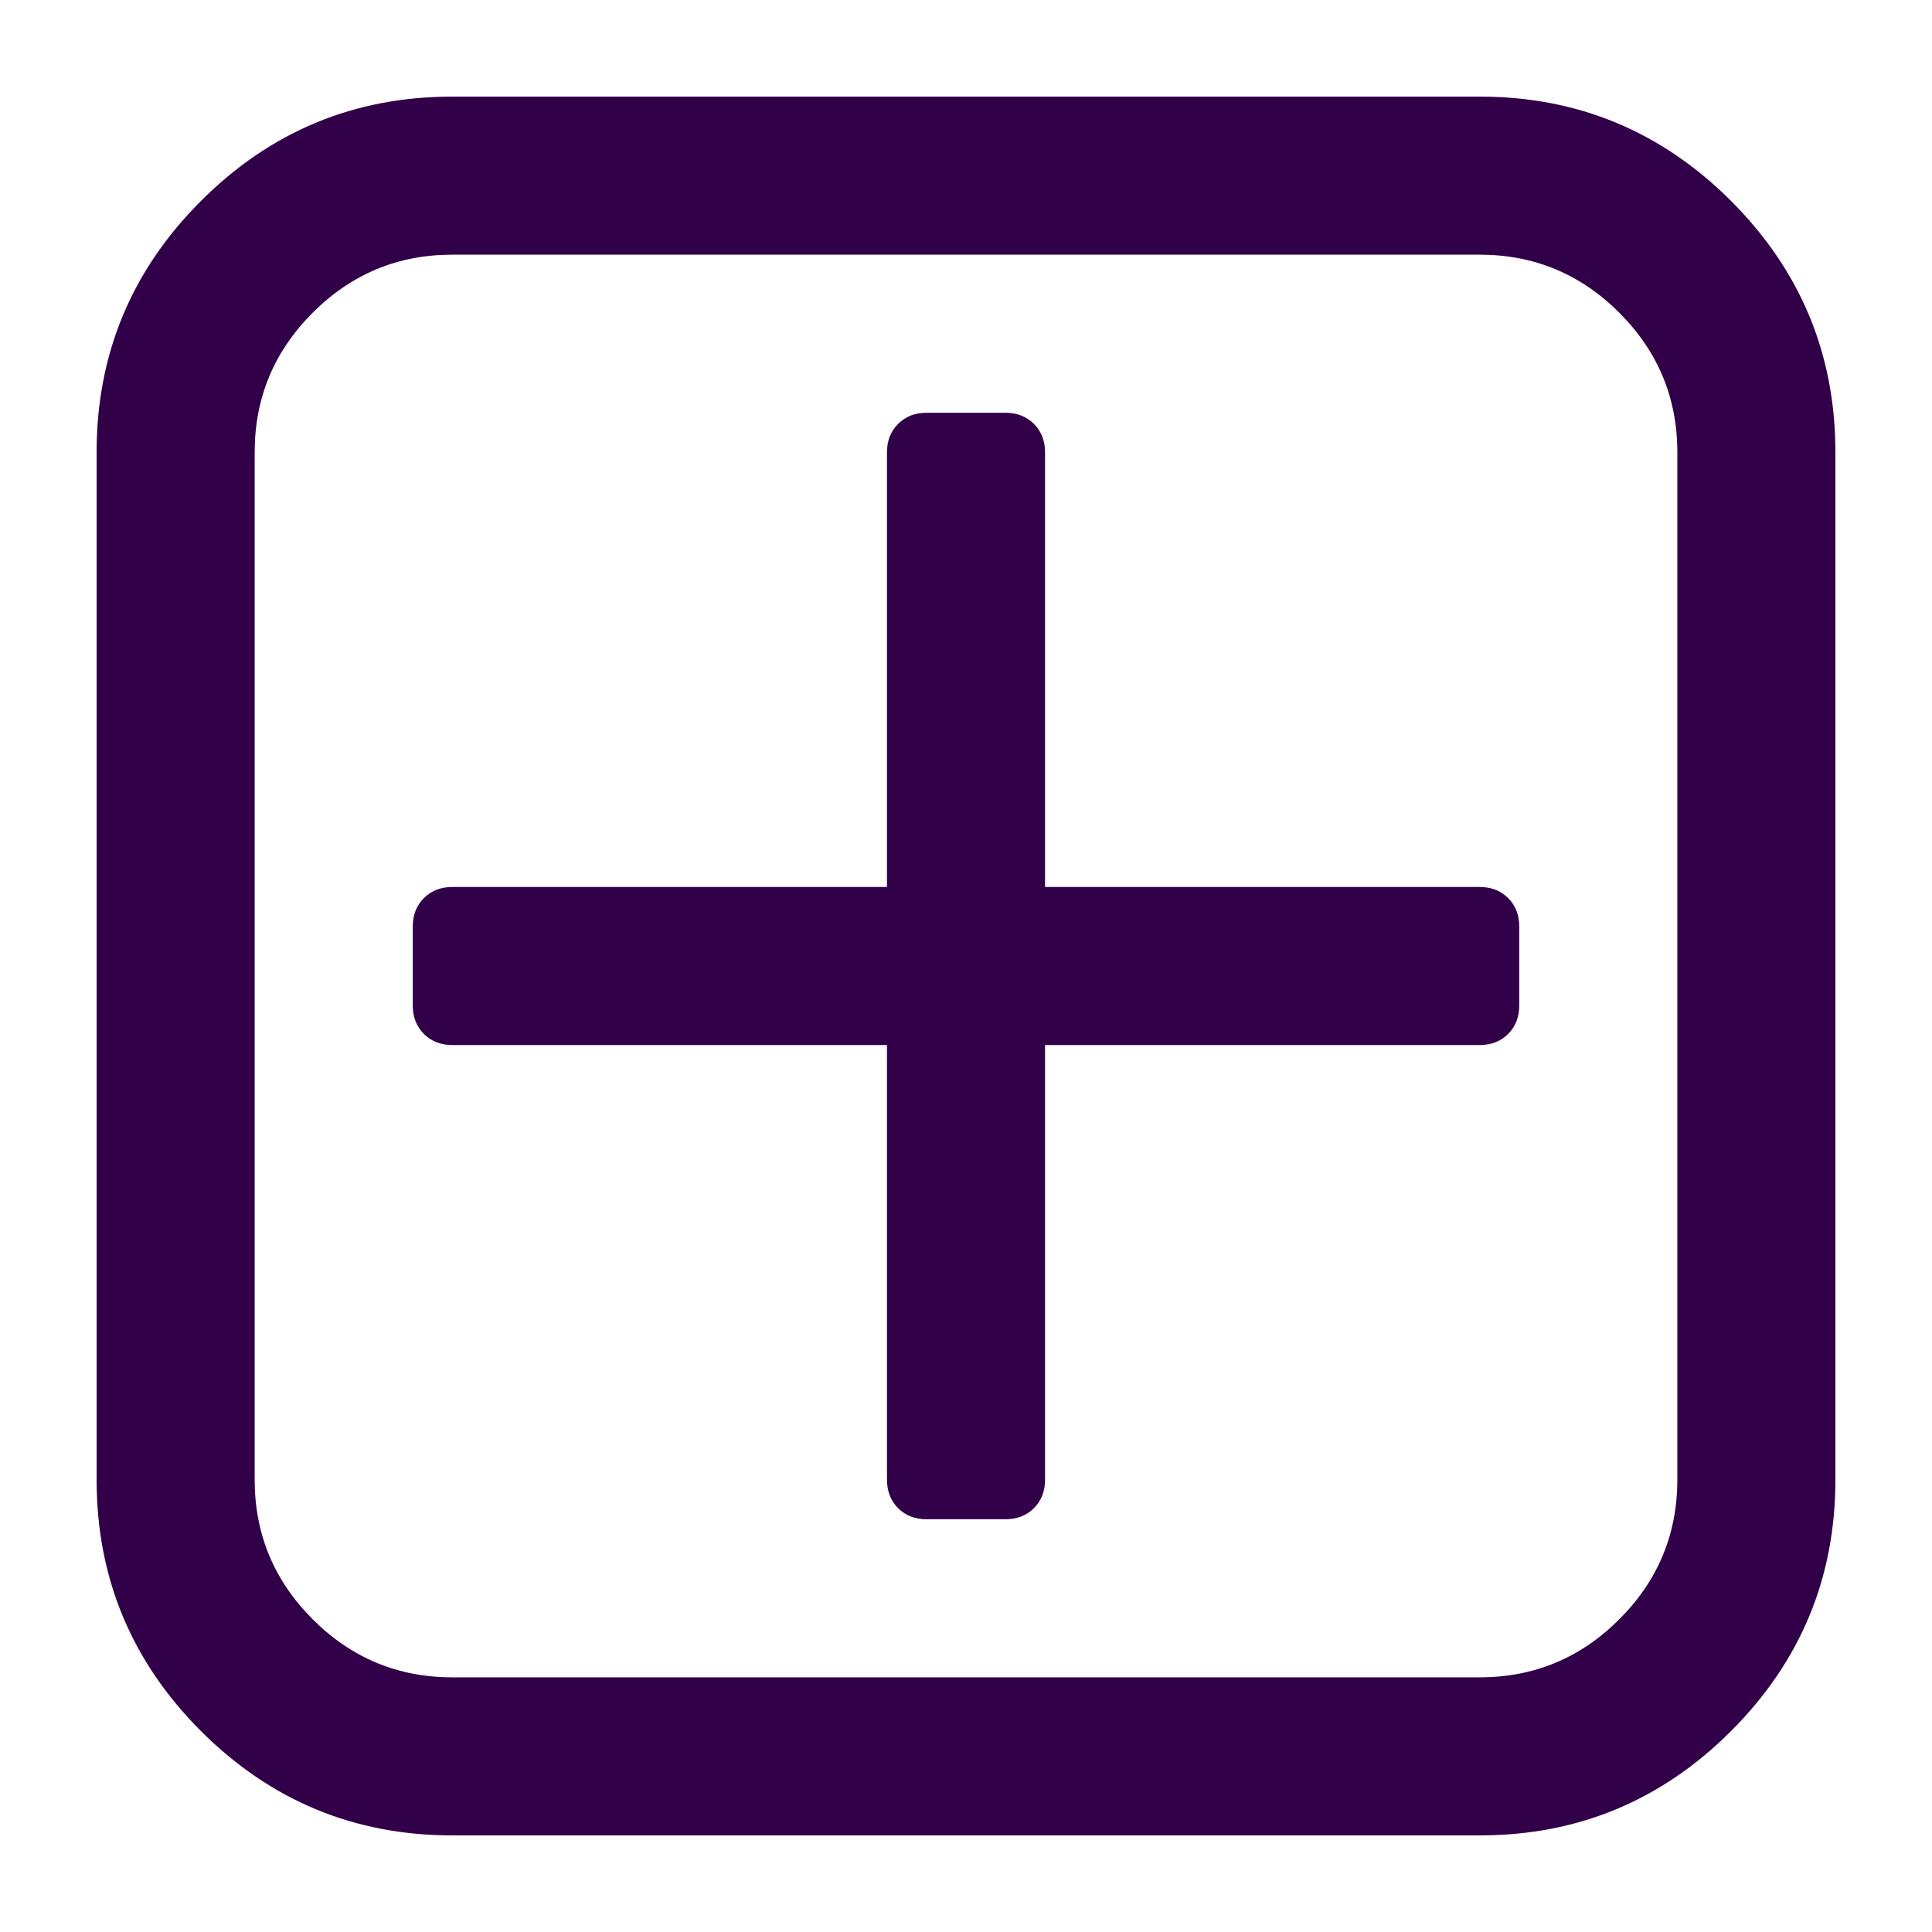
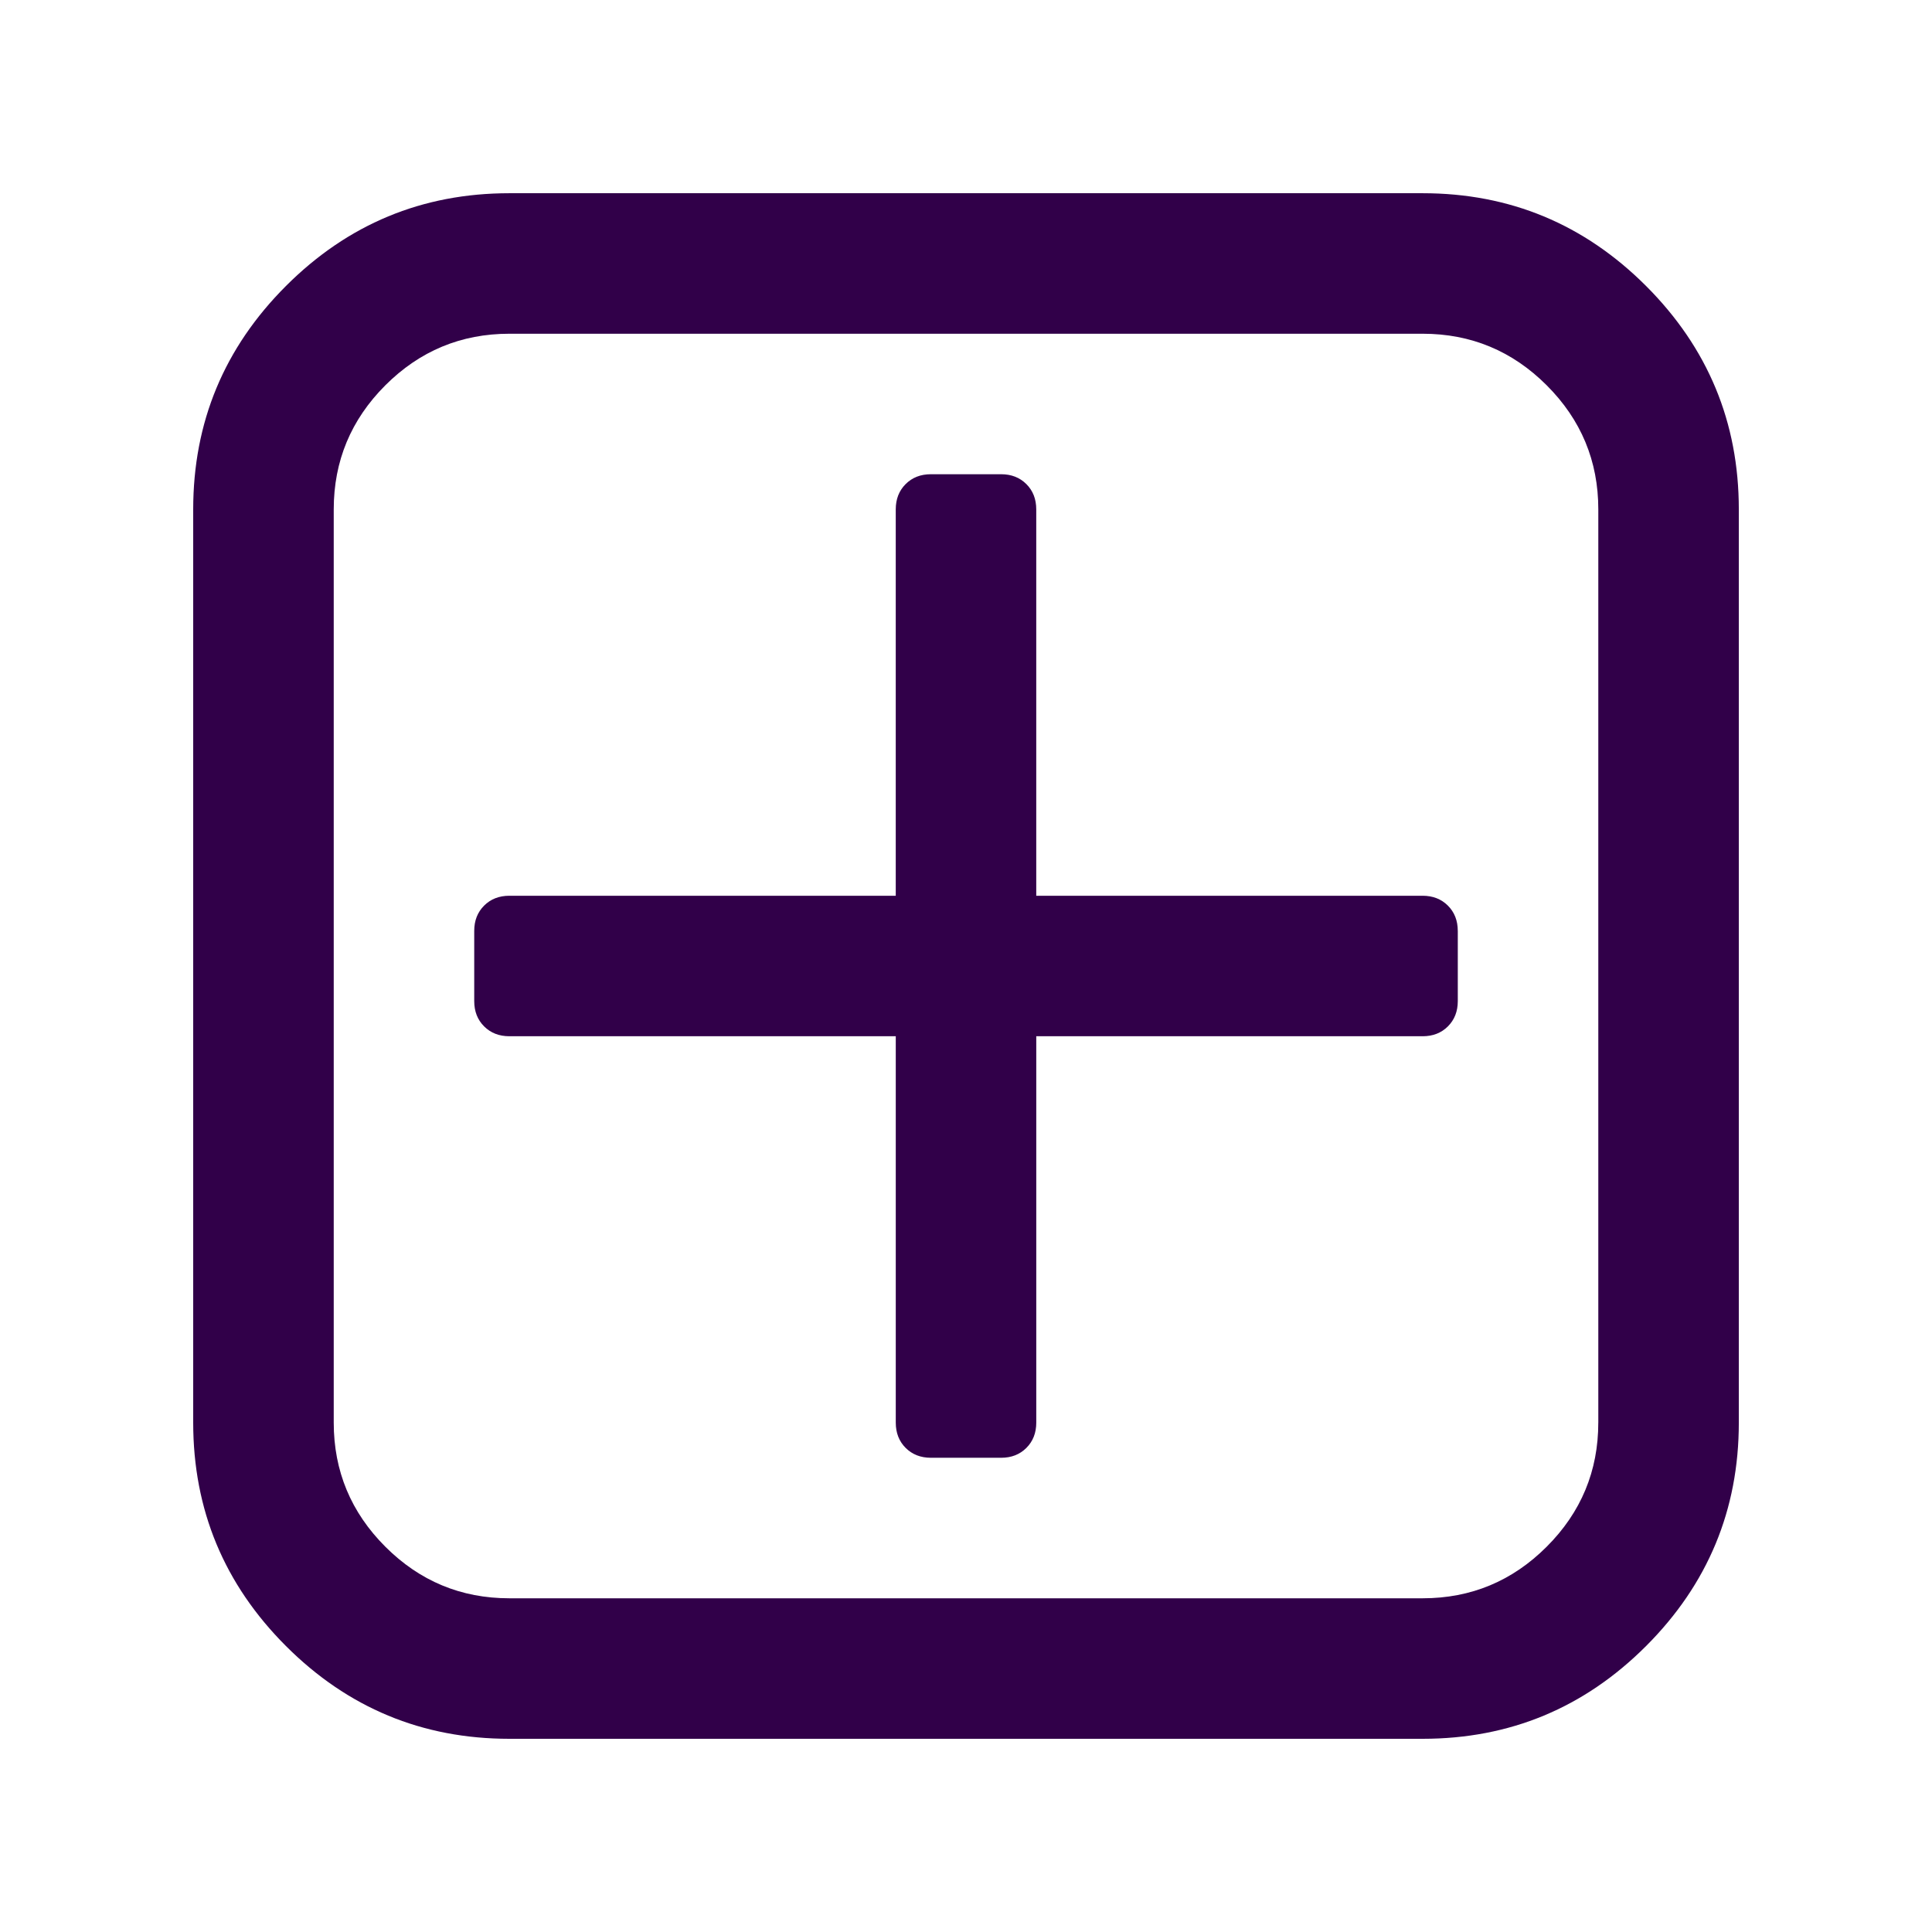
<svg xmlns="http://www.w3.org/2000/svg" version="1.0" width="100" height="100" id="svg2">
  <defs id="defs4" />
-   <path d="m 78.636,47.955 0,4.091 q 0,0.895 -0.575,1.47 -0.575,0.575 -1.47,0.575 l -22.5,0 0,22.5 q 0,0.895 -0.575,1.47 -0.575,0.575 -1.47,0.575 l -4.091,0 q -0.895,0 -1.47,-0.575 -0.575,-0.575 -0.575,-1.47 l 0,-22.5 -22.5,0 q -0.895,0 -1.47,-0.575 -0.575,-0.575 -0.575,-1.47 l 0,-4.091 q 0,-0.895 0.575,-1.47 0.575,-0.575 1.47,-0.575 l 22.5,0 0,-22.5 q 0,-0.895 0.575,-1.47 0.575,-0.575 1.47,-0.575 l 4.091,0 q 0.895,0 1.47,0.575 0.575,0.575 0.575,1.47 l 0,22.5 22.5,0 q 0.895,0 1.47,0.575 0.575,0.575 0.575,1.47 z m 8.182,28.636 0,-53.182 q 0,-4.219 -3.004,-7.223 -3.004,-3.004 -7.223,-3.004 l -53.182,0 q -4.219,0 -7.223,3.004 -3.004,3.004 -3.004,7.223 l 0,53.182 q 0,4.219 3.004,7.223 3.004,3.004 7.223,3.004 l 53.182,0 q 4.219,0 7.223,-3.004 3.004,-3.004 3.004,-7.223 z m 8.182,-53.182 0,53.182 q 0,7.607 -5.401,13.008 Q 84.197,95 76.591,95 L 23.409,95 Q 15.803,95 10.401,89.599 5,84.197 5,76.591 l 0,-53.182 q 0,-7.607 5.401,-13.008 Q 15.803,5 23.409,5 l 53.182,0 q 7.607,0 13.008,5.401 5.401,5.401 5.401,13.008 z" id="path4735" style="fill:#310049;fill-opacity:1" />
+   <path d="m 75.455,48.182 v 3.636 q 0,0.795 -0.511,1.307 -0.511,0.511 -1.307,0.511 h -20 v 20 q 0,0.795 -0.511,1.307 -0.511,0.511 -1.307,0.511 h -3.636 q -0.795,0 -1.307,-0.511 -0.511,-0.511 -0.511,-1.307 v -20 H 26.364 q -0.795,0 -1.307,-0.511 -0.511,-0.511 -0.511,-1.307 v -3.636 q 0,-0.795 0.511,-1.307 0.511,-0.511 1.307,-0.511 h 20 v -20 q 0,-0.795 0.511,-1.307 0.511,-0.511 1.307,-0.511 h 3.636 q 0.795,0 1.307,0.511 0.511,0.511 0.511,1.307 v 20 h 20 q 0.795,0 1.307,0.511 0.511,0.511 0.511,1.307 z m 7.273,25.455 v -47.273 q 0,-3.75 -2.67,-6.42 -2.67,-2.67 -6.42,-2.67 H 26.364 q -3.75,0 -6.42,2.67 -2.67,2.67 -2.67,6.42 v 47.273 q 0,3.75 2.67,6.42 2.67,2.67 6.42,2.67 h 47.273 q 3.75,0 6.42,-2.67 2.67,-2.67 2.67,-6.42 z m 7.273,-47.273 v 47.273 q 0,6.761 -4.801,11.562 -4.801,4.801 -11.563,4.801 H 26.364 q -6.761,0 -11.563,-4.801 -4.801,-4.801 -4.801,-11.562 v -47.273 q 0,-6.761 4.801,-11.562 4.801,-4.801 11.563,-4.801 h 47.273 q 6.761,0 11.563,4.801 4.801,4.801 4.801,11.562 z" id="path4735" style="fill:#310049;fill-opacity:1;stroke-width:1" />
</svg>
